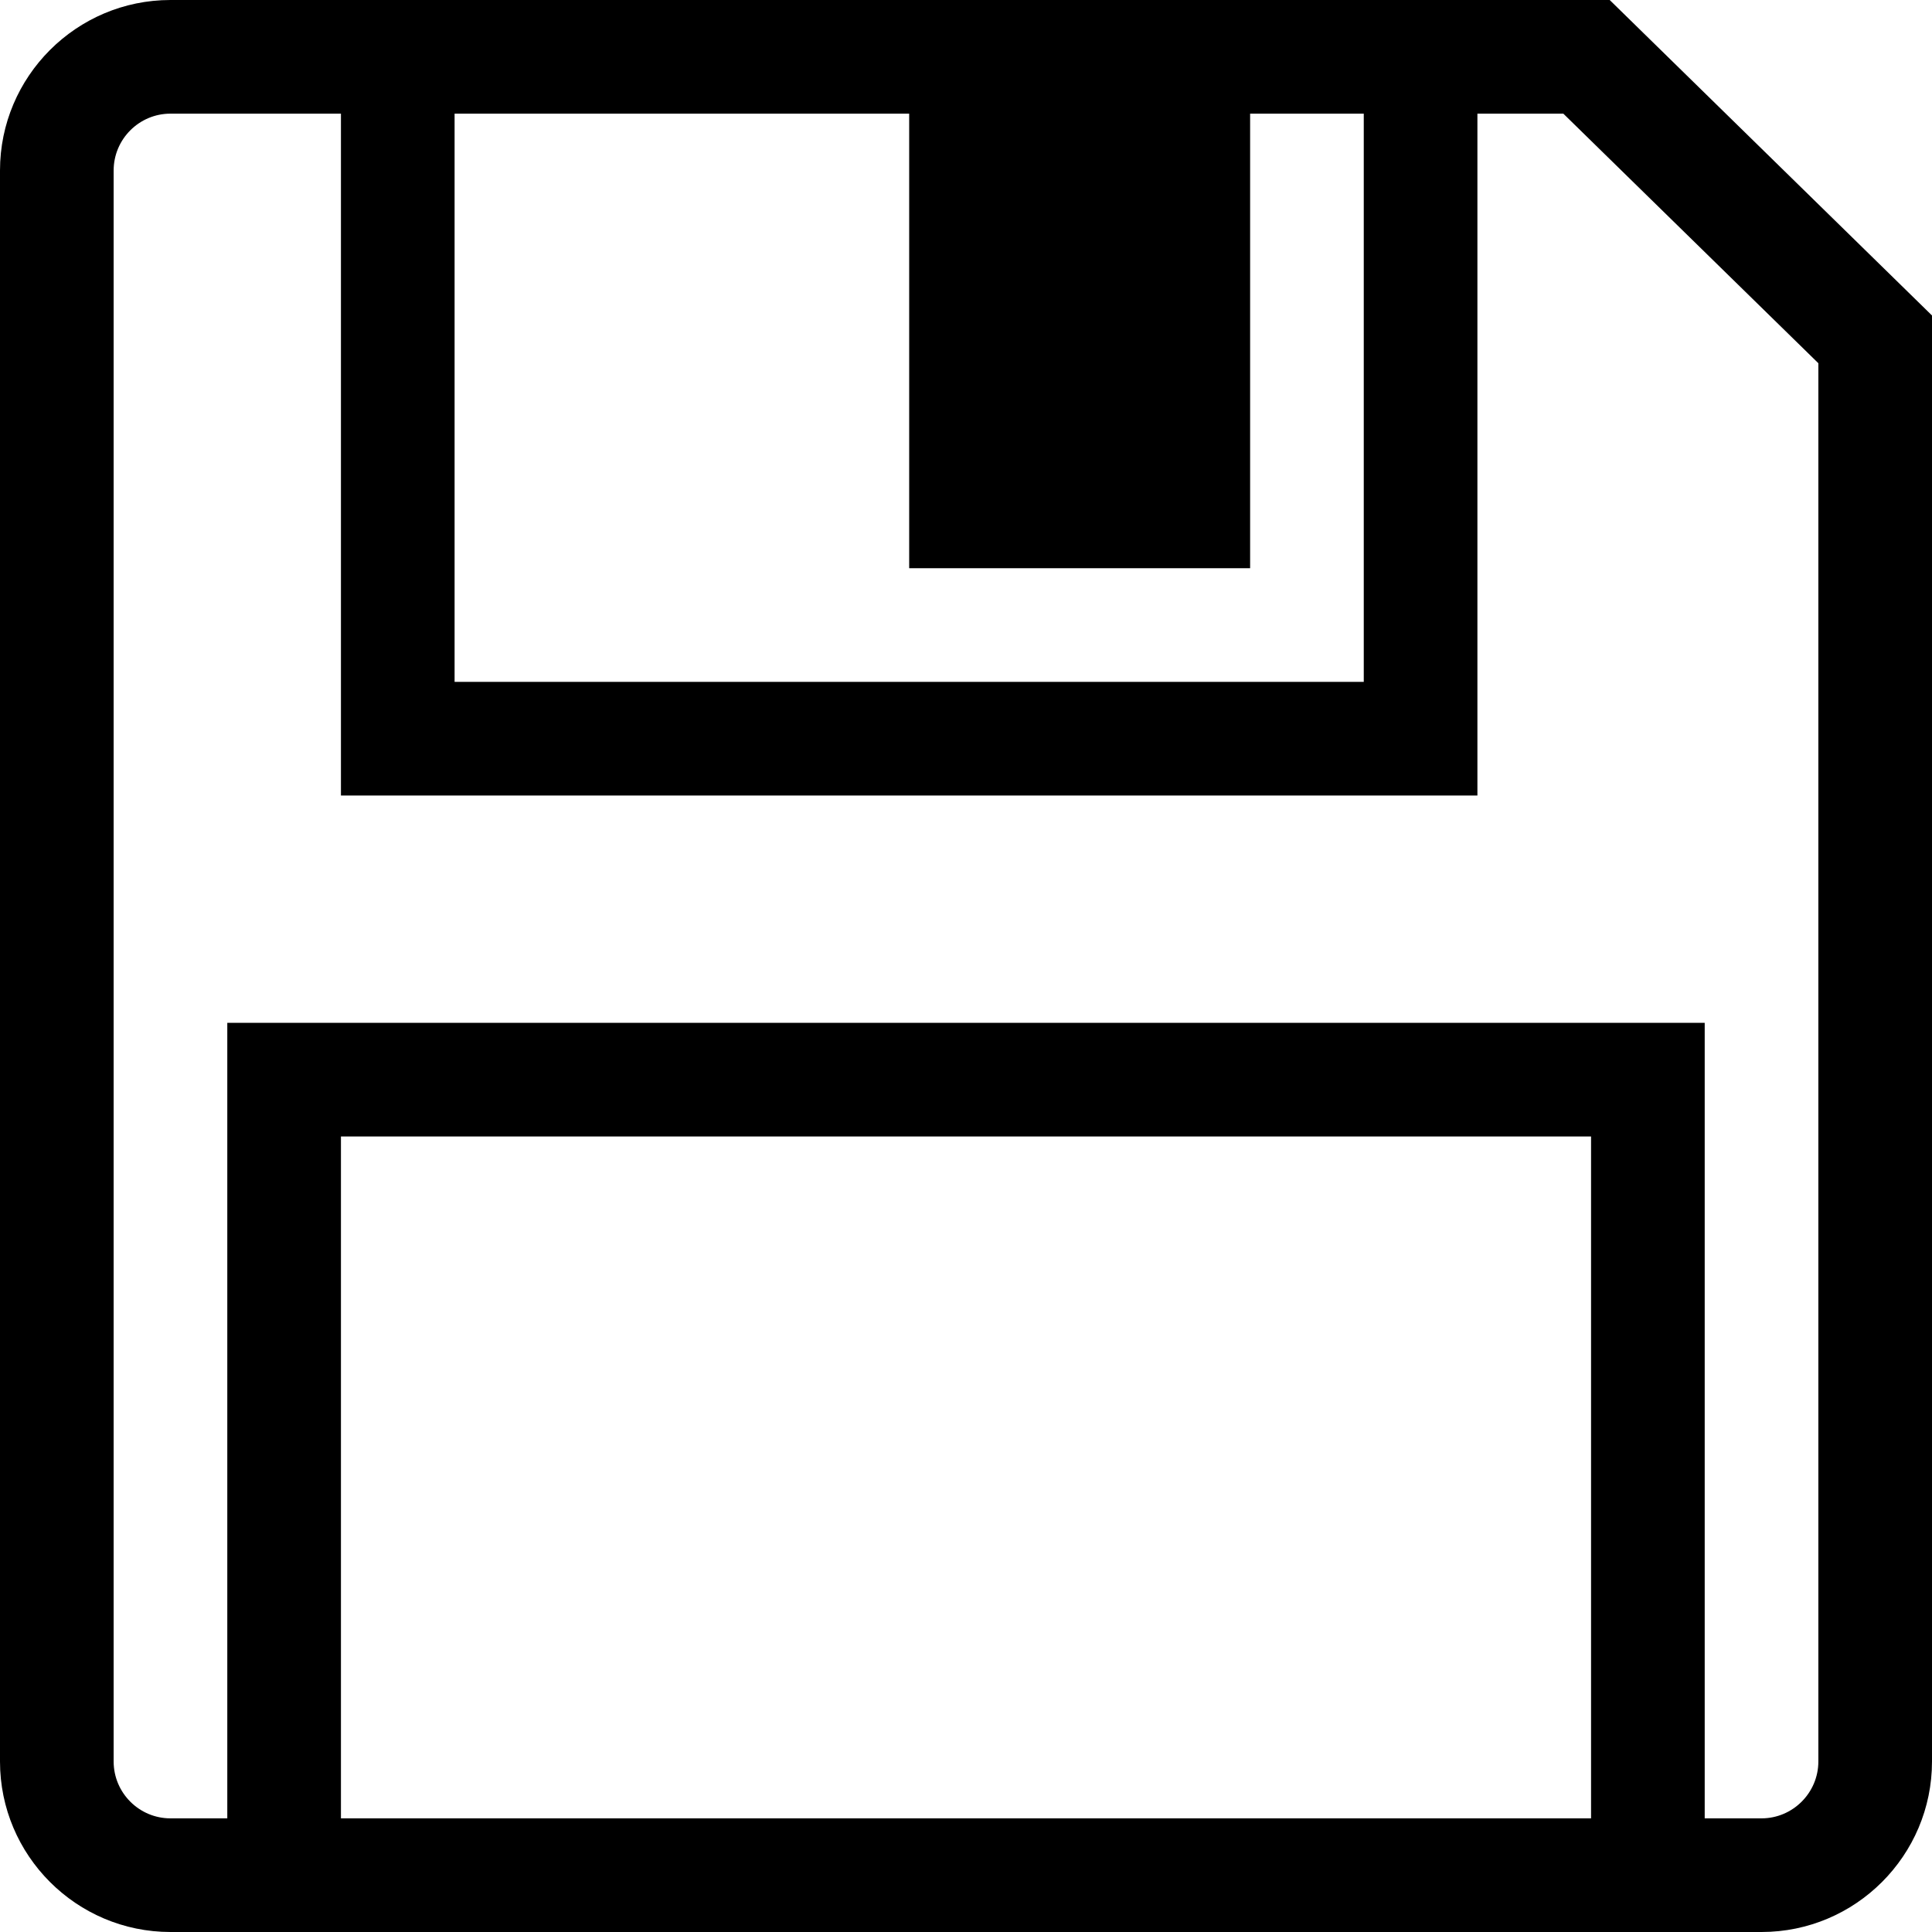
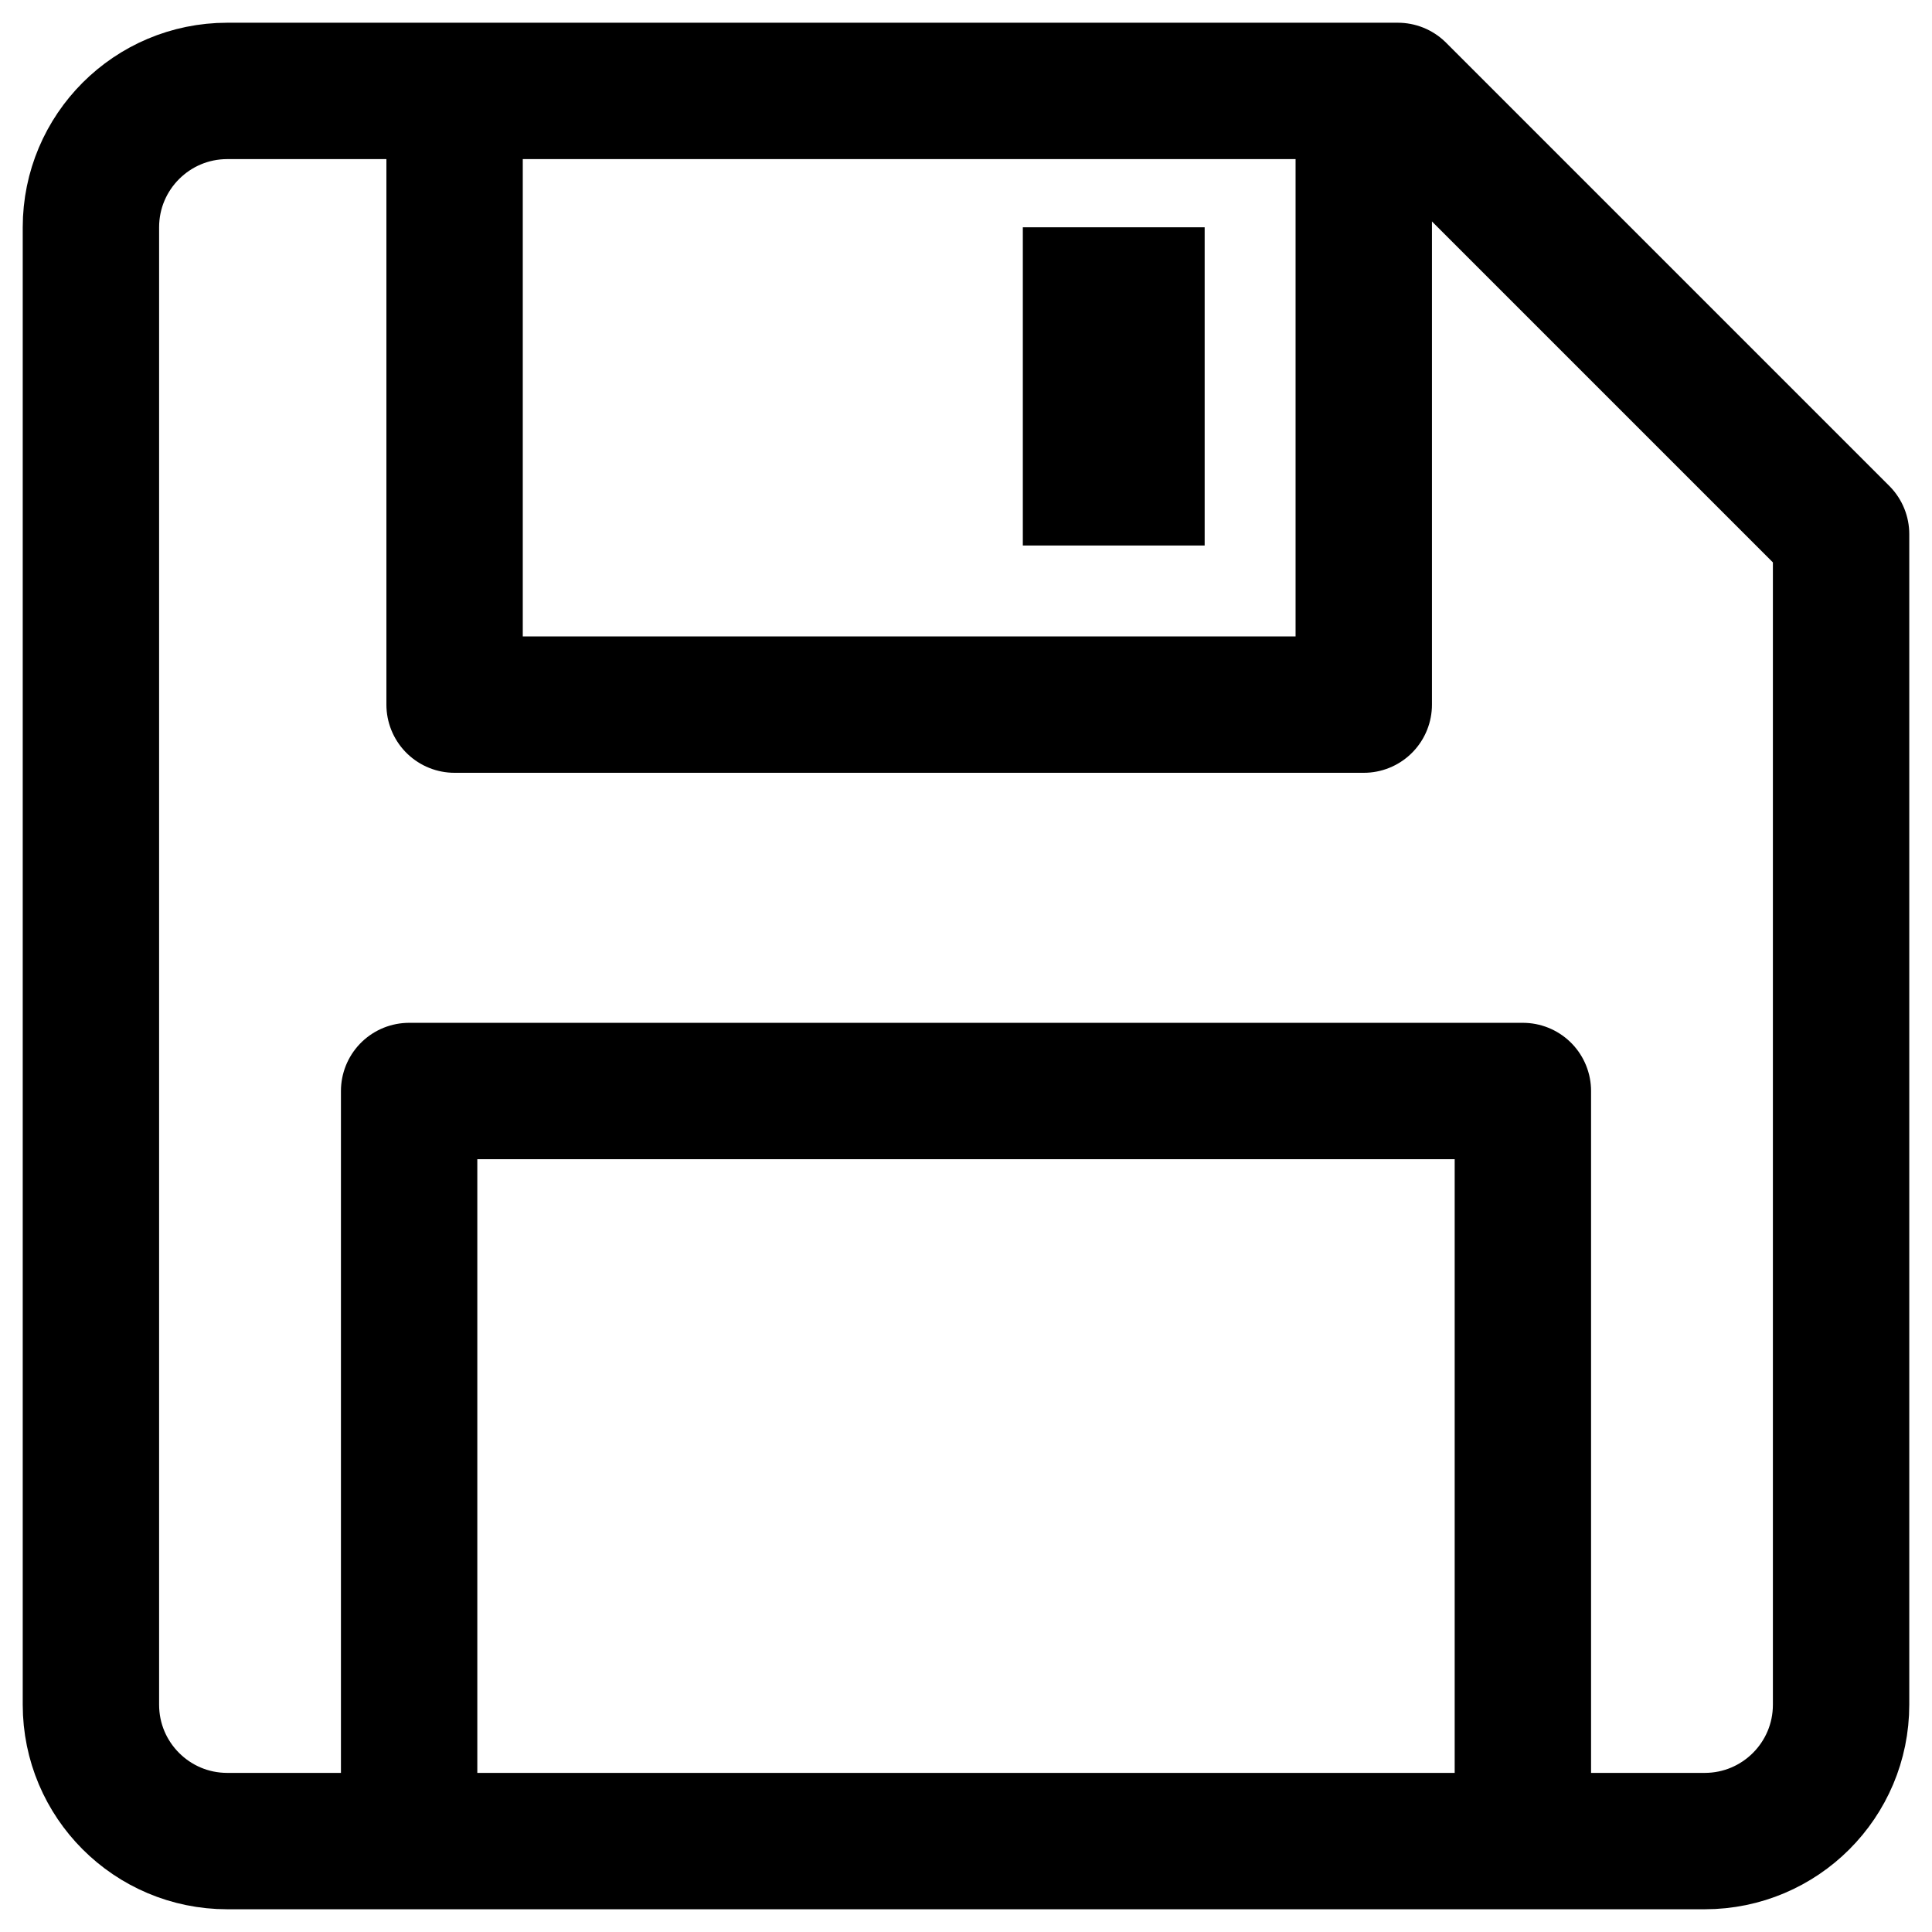
- <svg xmlns="http://www.w3.org/2000/svg" version="1.1" width="17" height="17" viewBox="0 0 17 17">
-   <g>
- </g>
-   <path d="M14.164 0h-12.664c-0.827 0-1.5 0.673-1.5 1.5v14c0 0.827 0.673 1.5 1.5 1.5h14c0.827 0 1.5-0.673 1.5-1.5v-12.724l-2.836-2.776zM8 1v4h3v-4h1v5h-8v-5h4zM3 16v-6h11v6h-11zM16 15.5c0 0.275-0.225 0.5-0.5 0.5h-0.5v-7h-13v7h-0.5c-0.276 0-0.5-0.225-0.5-0.5v-14c0-0.275 0.224-0.5 0.5-0.5h1.5v6h10v-6h0.756l2.244 2.196v12.304z" fill="#000000" />
+ <svg xmlns="http://www.w3.org/2000/svg" width="17" height="17" viewBox="0 0 17 17">
+   <g fill="none" stroke="#000000" stroke-width="1.2" stroke-linejoin="round">
+     <path d="M2 .8h10.3l3.9 3.9V15a1.2 1.2 0 0 1-1.2 1.2H2A1.2 1.2 0 0 1 .8 15V2A1.2 1.2 0 0 1 2 .8z" />
+     <path d="M4 .8v5.4h8V.8" />
+     <path d="M3.6 16.2V9.6h9.8v6.6" />
+   </g>
+   <rect x="9" y="2" width="1.6" height="2.8" fill="#000000" />
</svg>
